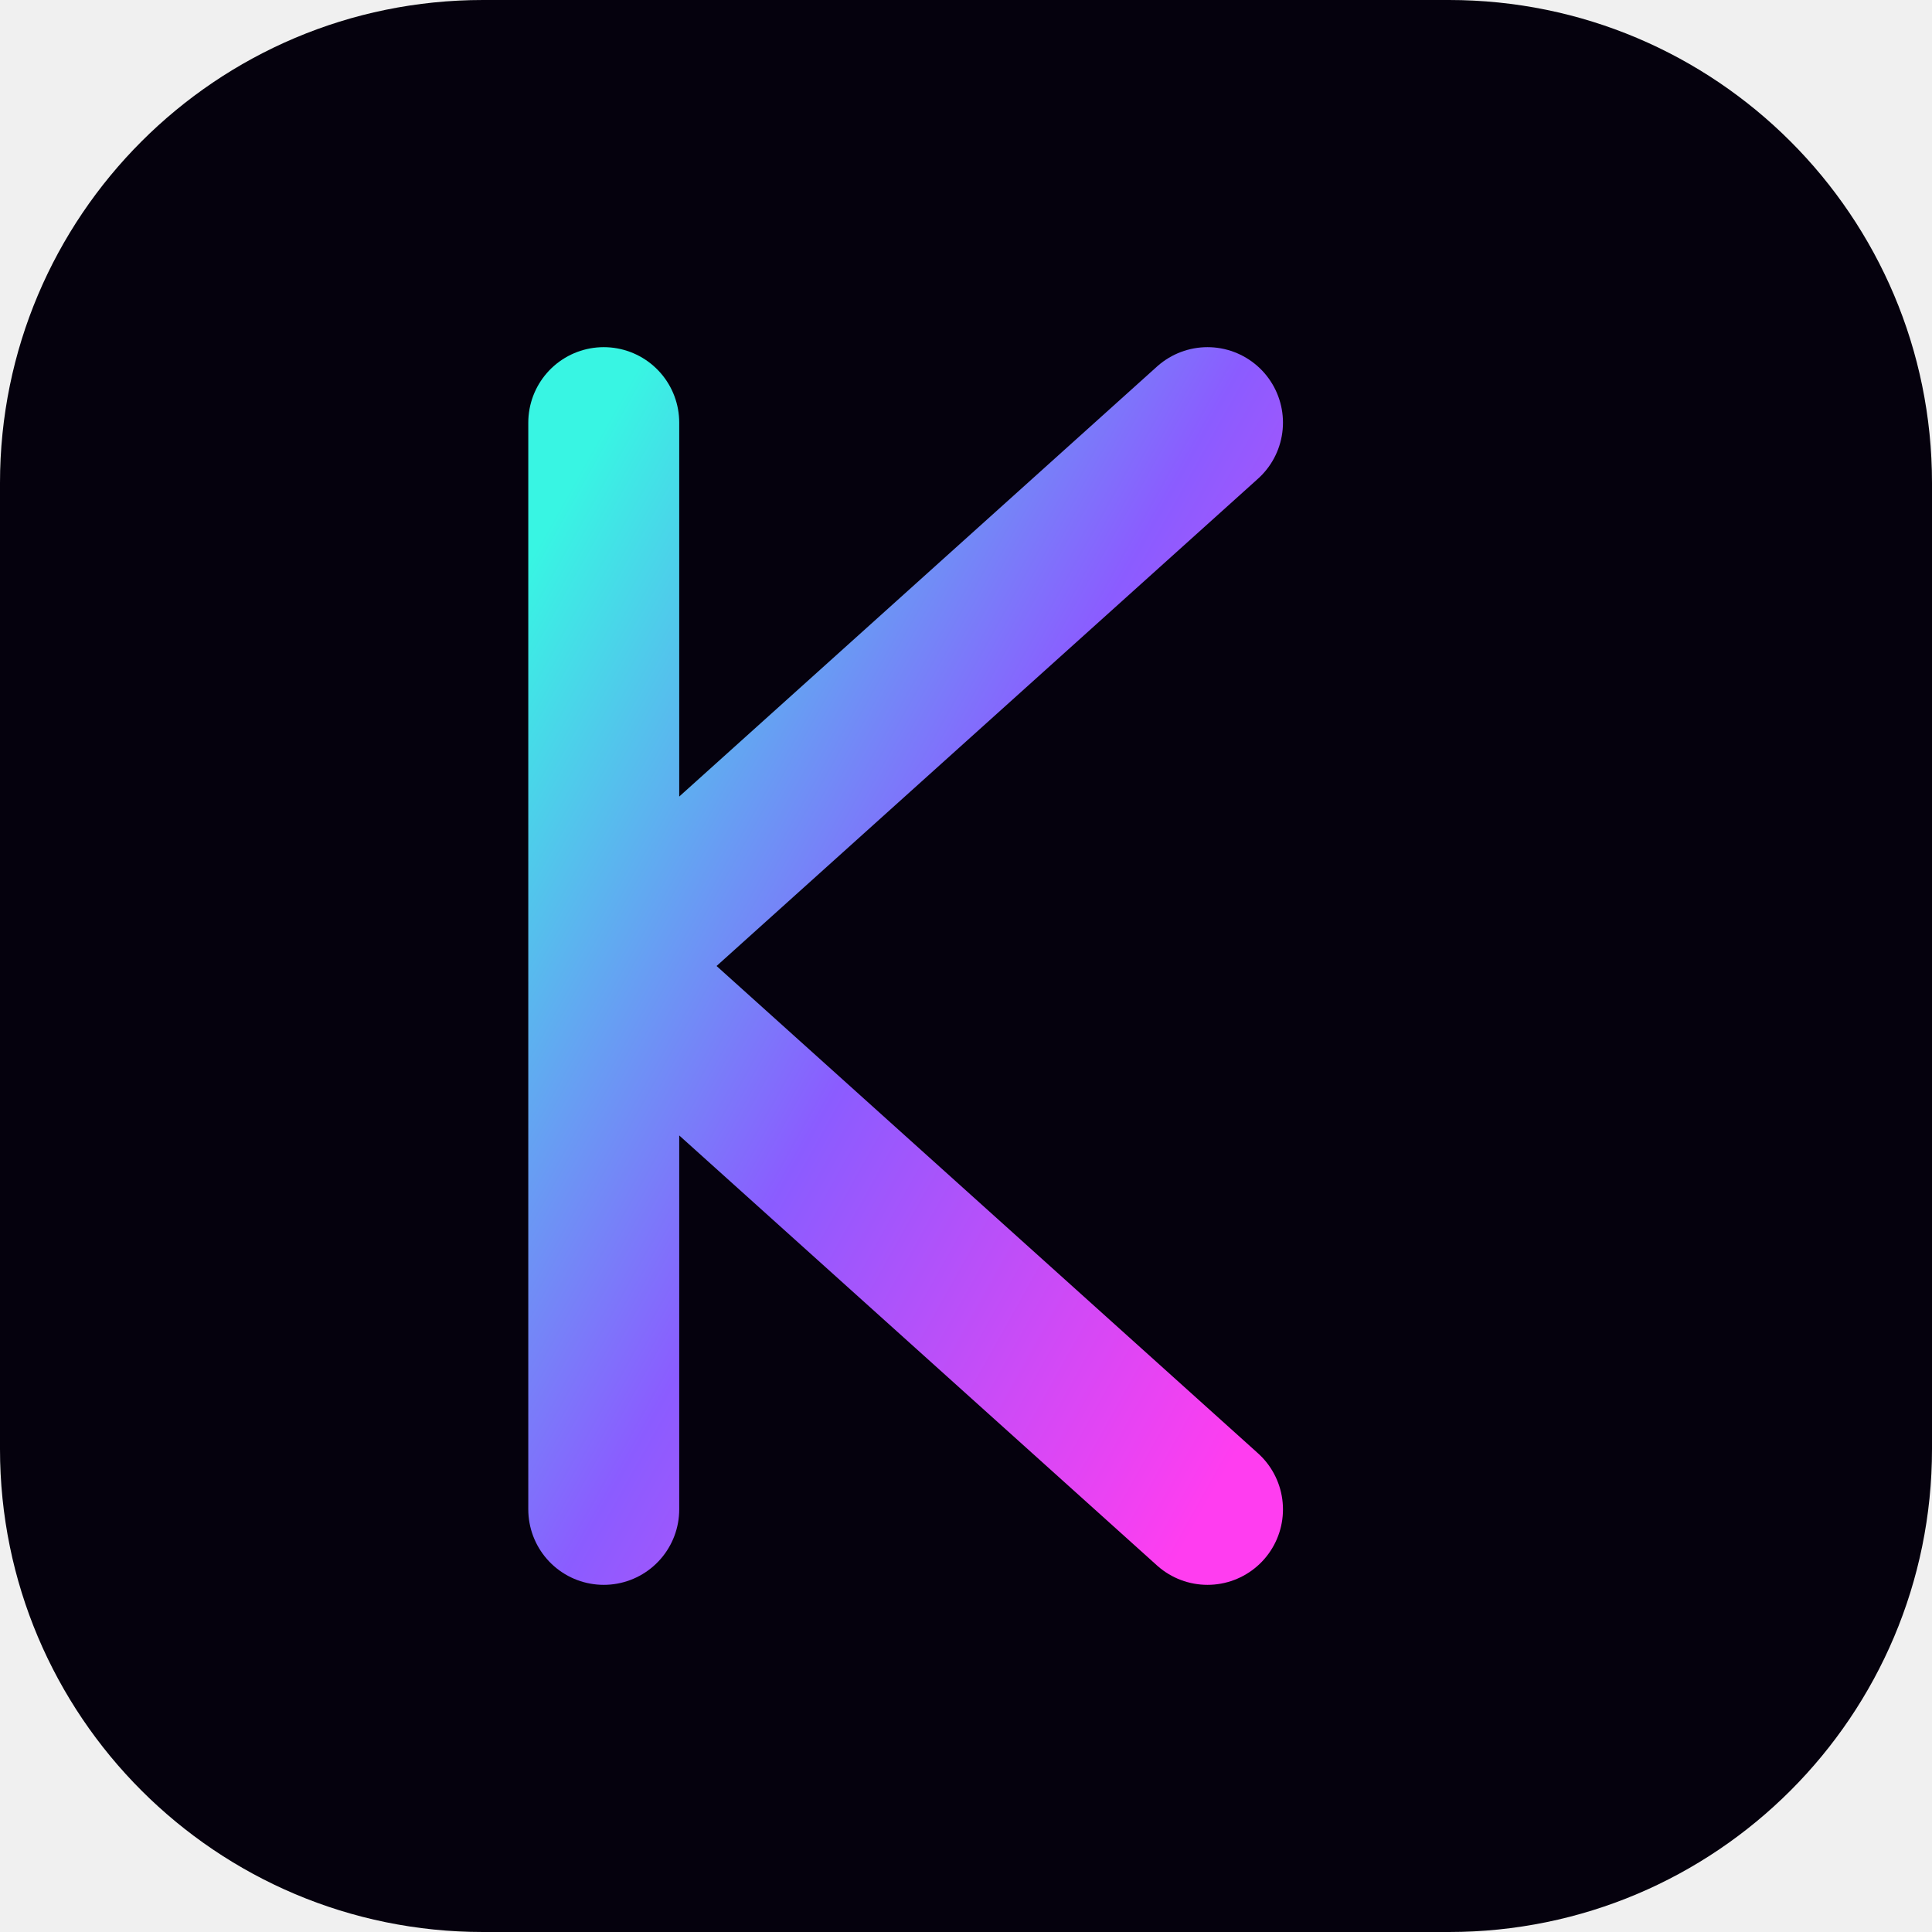
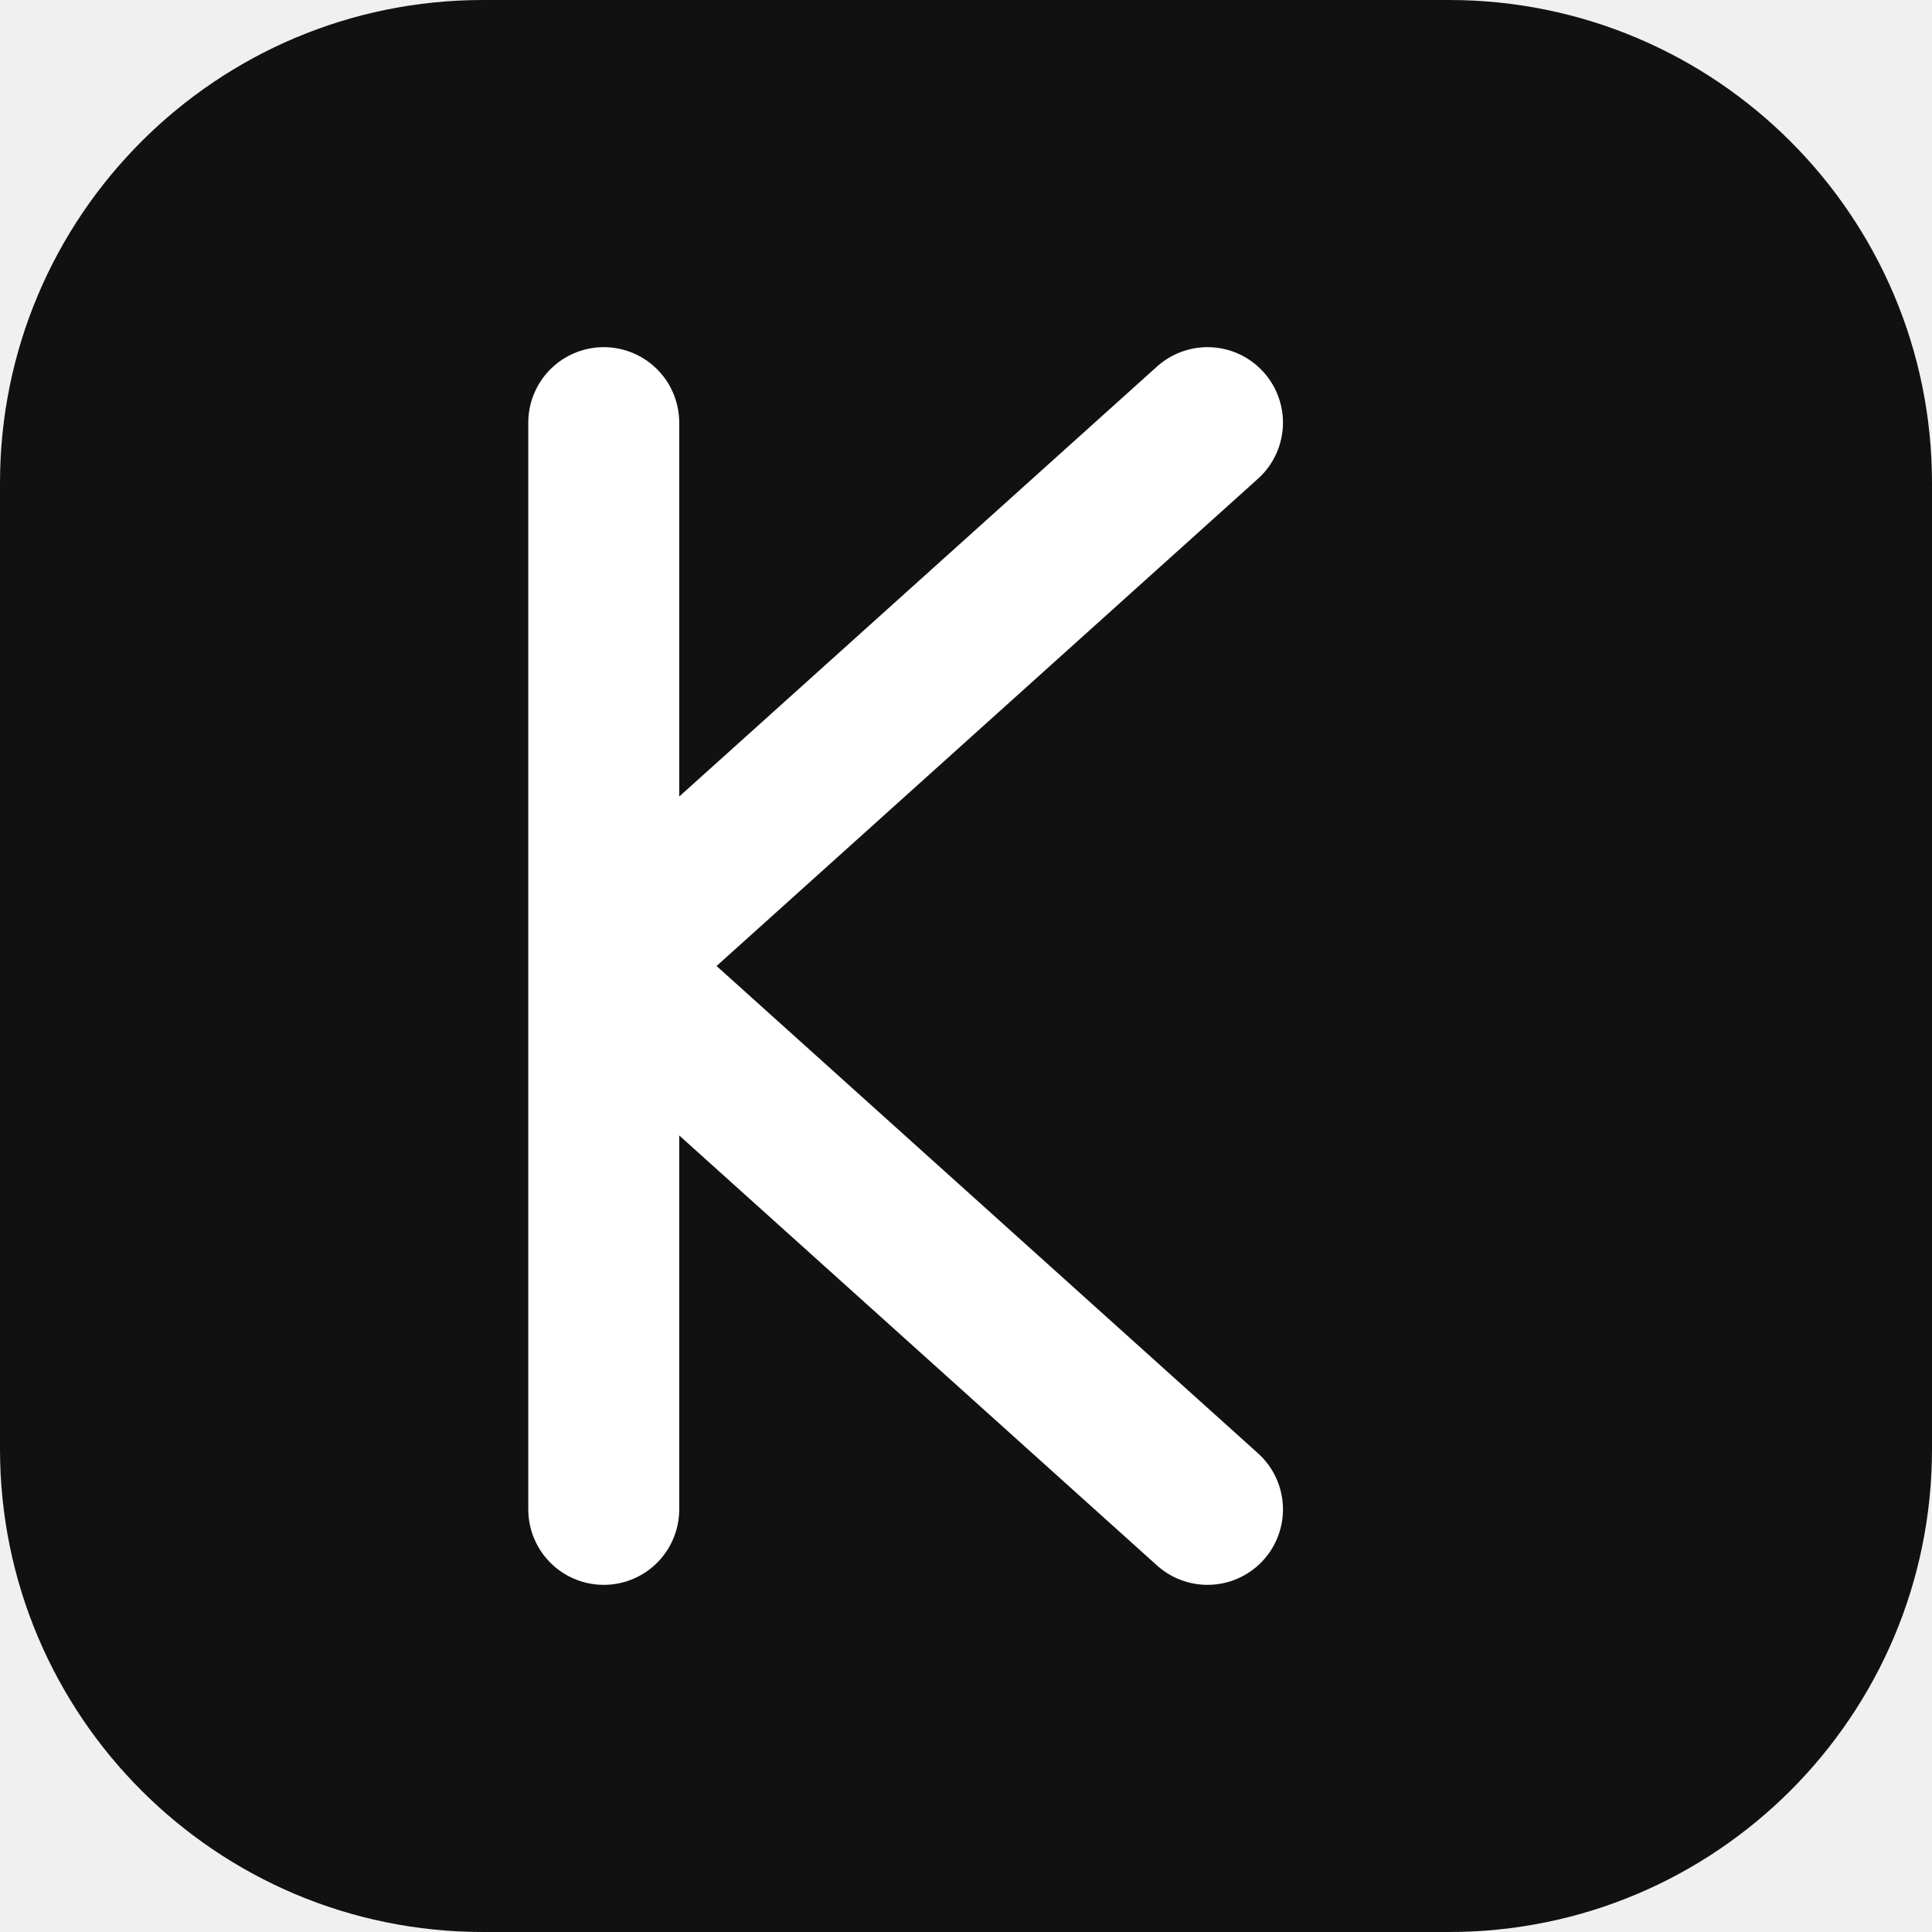
<svg xmlns="http://www.w3.org/2000/svg" viewBox="0 0 64 64">
-   <defs>
-     <linearGradient id="g" x1="0" y1="0" x2="1" y2="1">
-       <stop offset="0" stop-color="#38f5e3" />
-       <stop offset="0.5" stop-color="#8b5cff" />
-       <stop offset="1" stop-color="#ff3df0" />
-     </linearGradient>
-   </defs>
-   <rect width="64" height="64" rx="16" fill="#05010d" />
-   <path d="M20 14v36M20 32l20-18M20 32l20 18" stroke="url(#g)" stroke-width="5" stroke-linecap="round" stroke-linejoin="round" fill="none" />
+   <rect width="64" height="64" rx="16" fill="#111111" />
+   <path d="M20 14v36M20 32l20-18M20 32l20 18" stroke="#ffffff" stroke-width="5" stroke-linecap="round" stroke-linejoin="round" fill="none" />
</svg>
